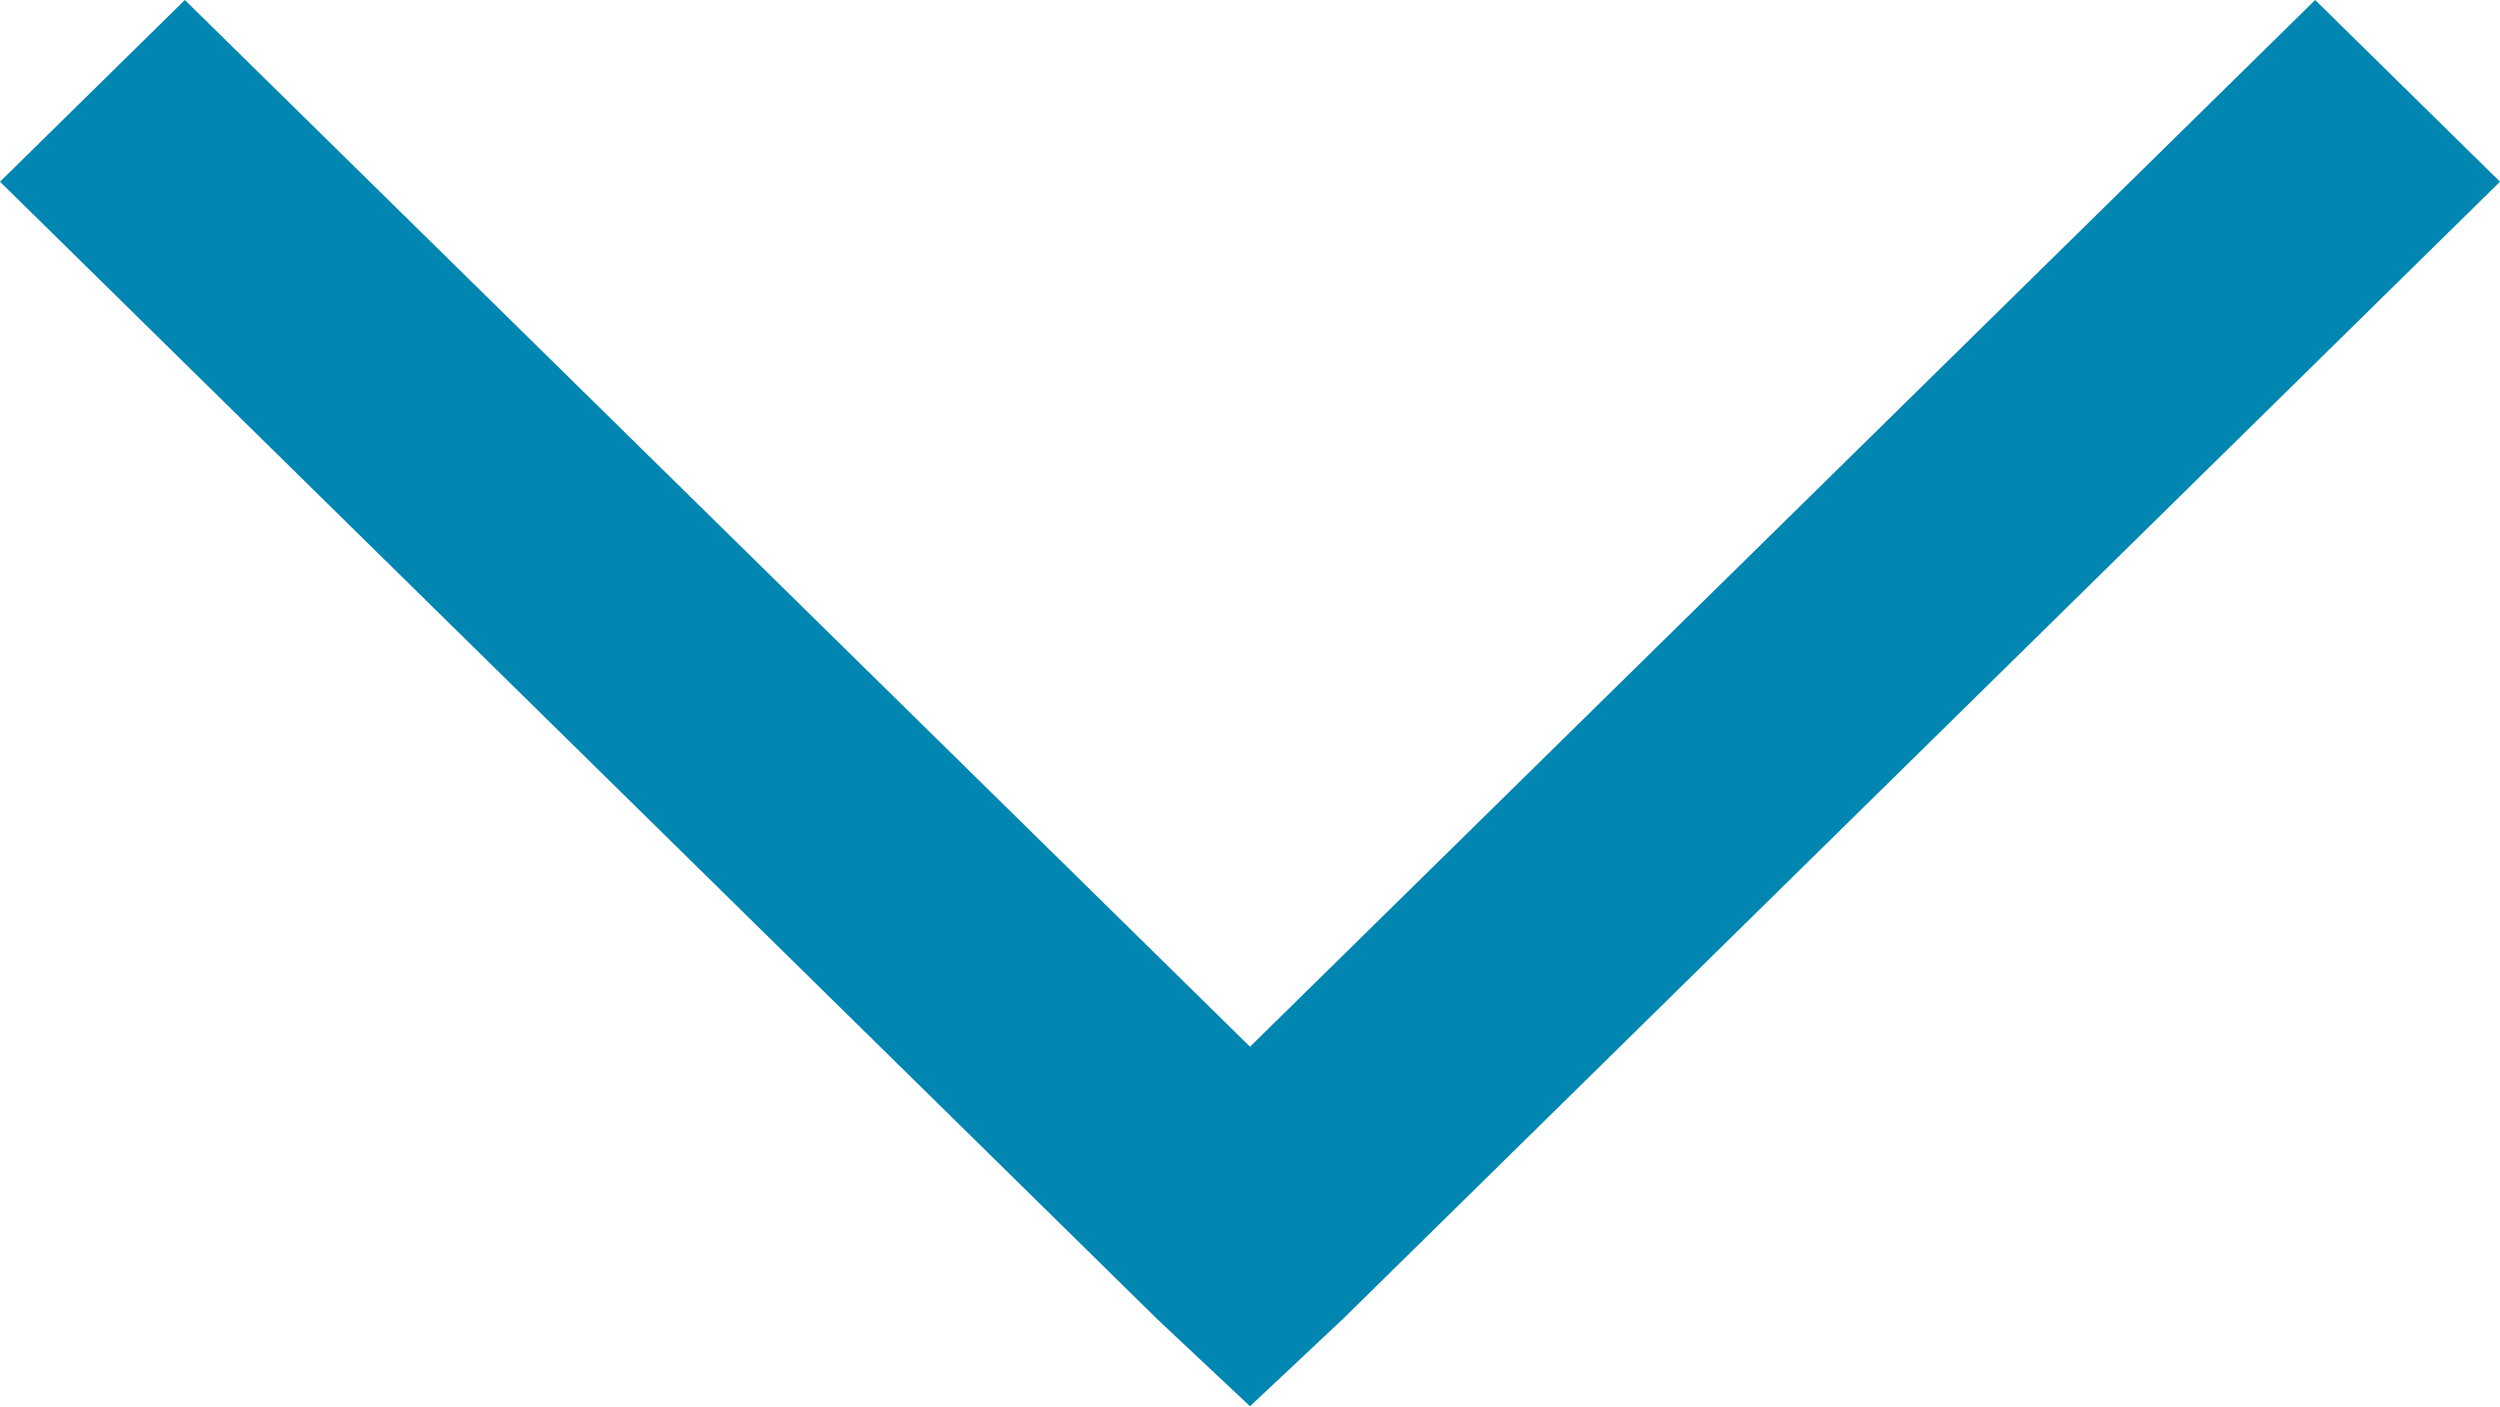
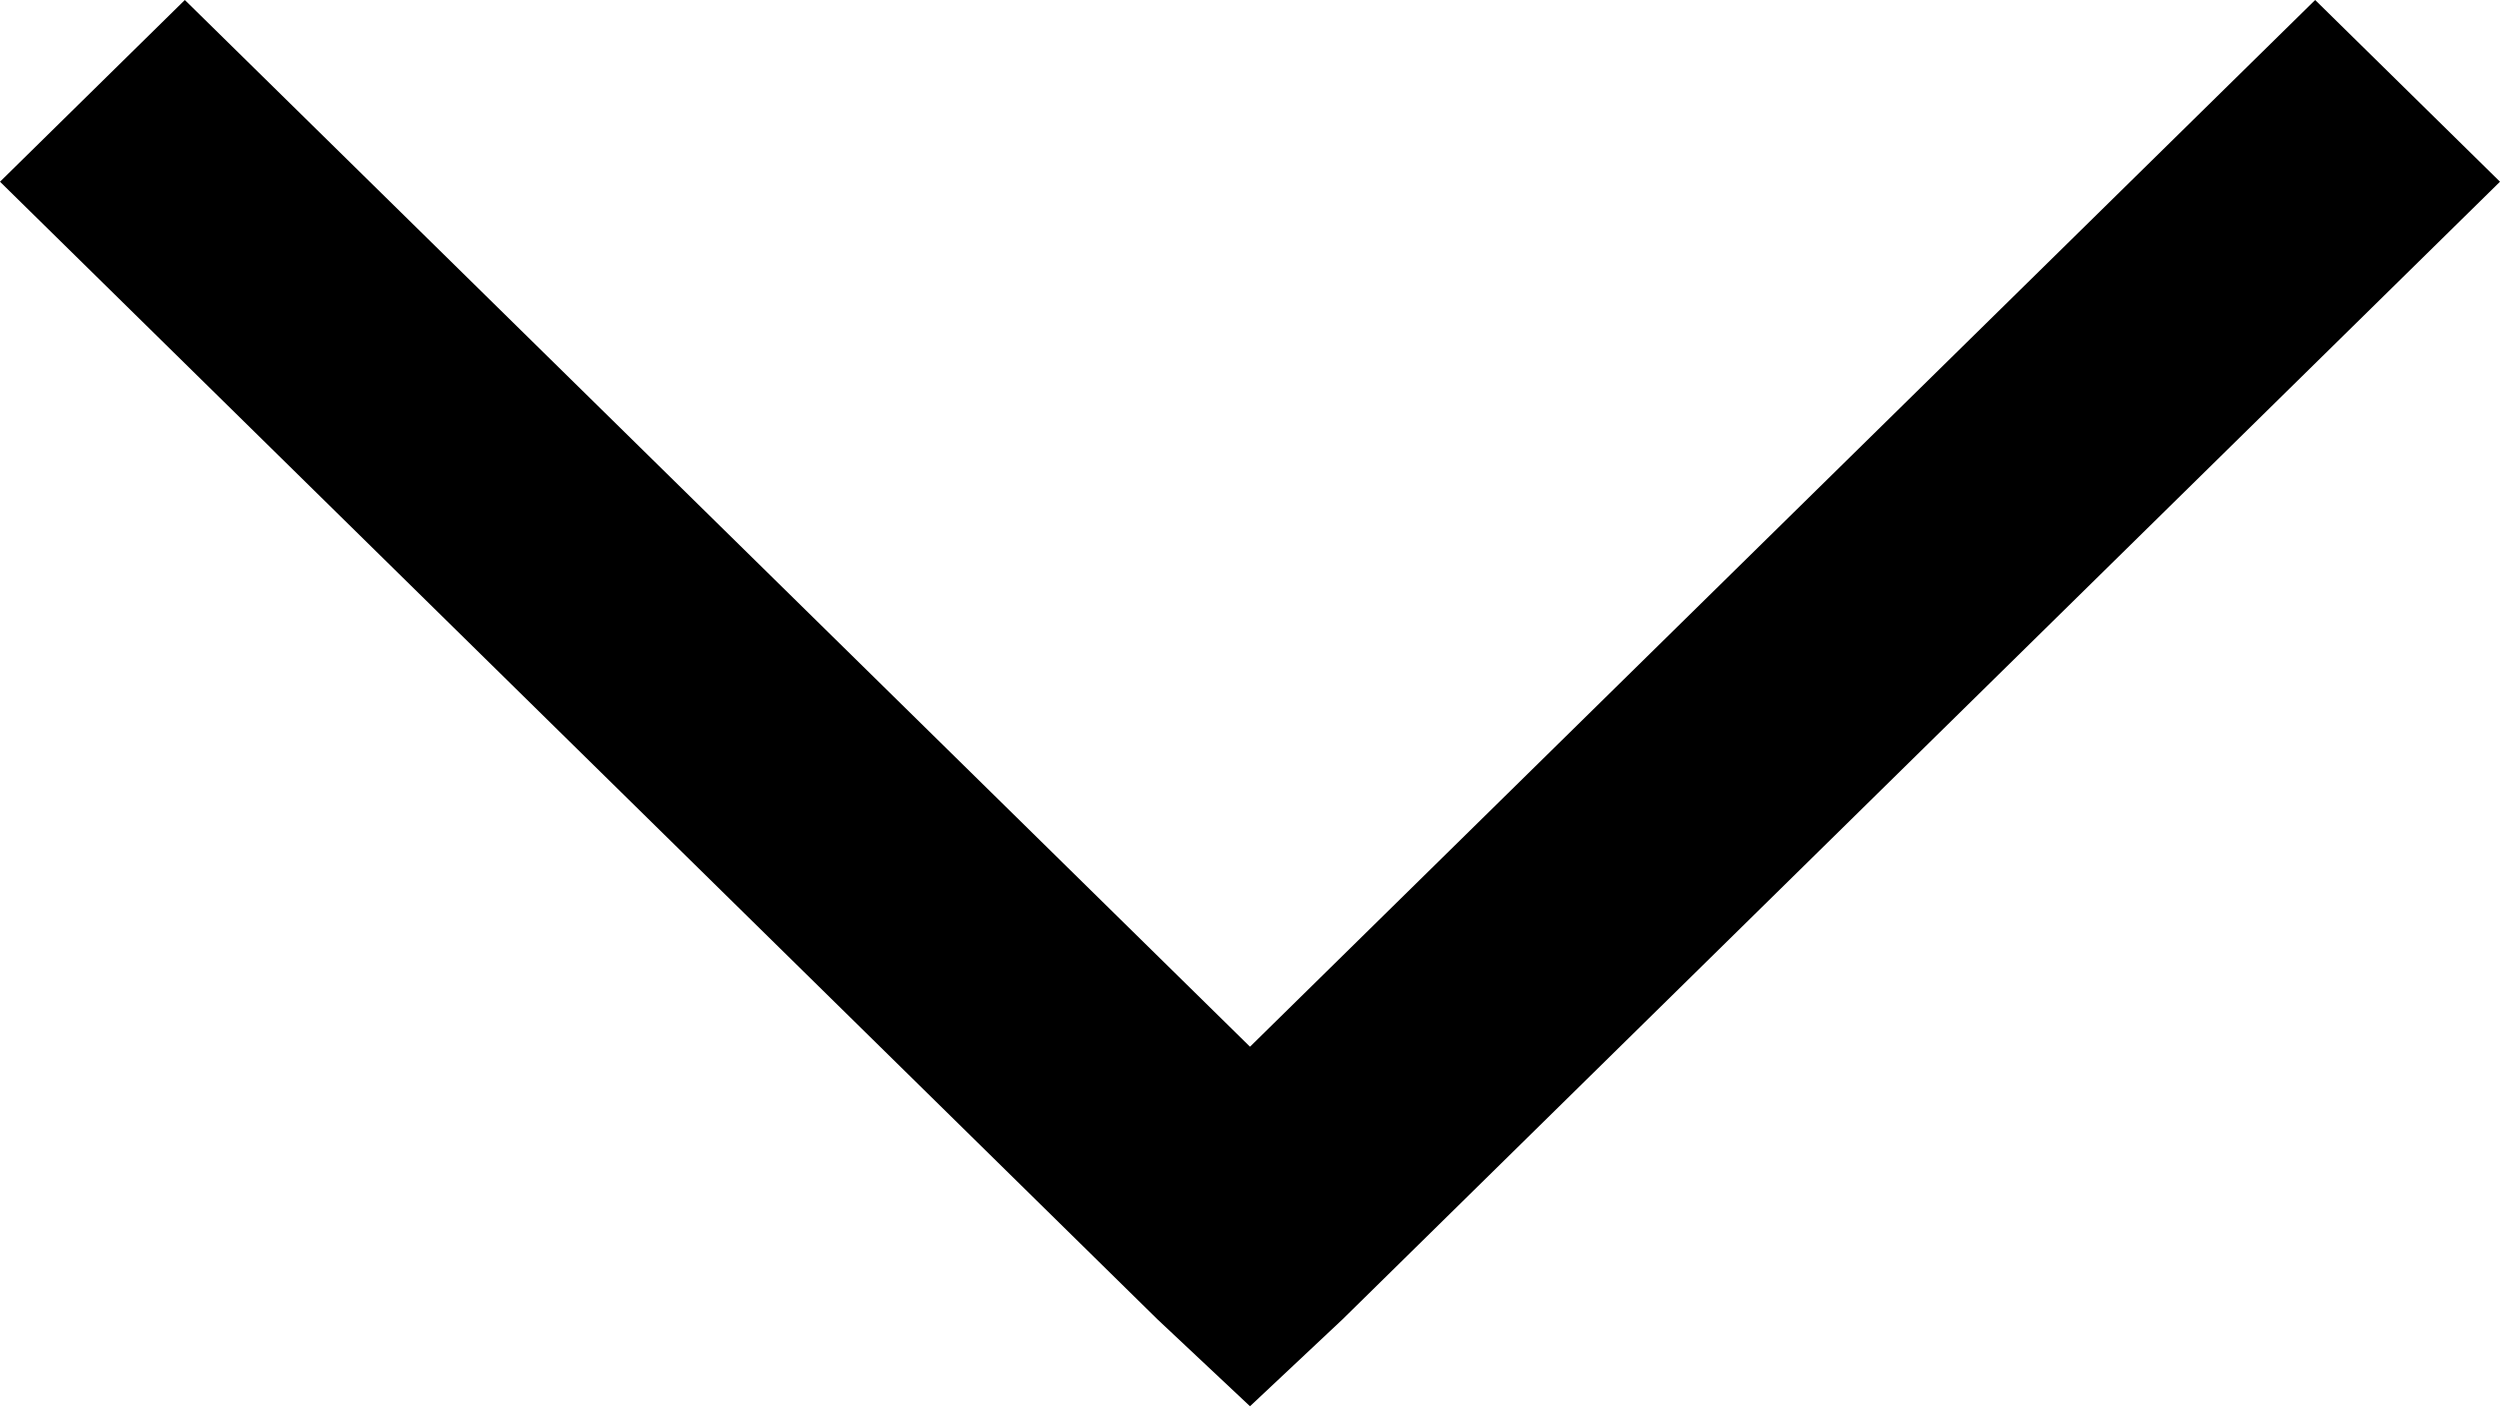
<svg xmlns="http://www.w3.org/2000/svg" width="16px" height="9px" viewBox="0 0 16 9" version="1.1">
-   <g id="07---PLAYER-EXPERT" stroke="none" stroke-width="1" fill="none" fill-rule="evenodd">
-     <g id="06.12.02_story-board-vertical_1280" transform="translate(-1242, -133)" fill="#0086B1">
-       <g id="Group-11" transform="translate(1065, 129)">
-         <g id="Group-8">
-           <g id="Group-9">
-             <g id="picto16/arrow/down-picto/arrow/down" transform="translate(177, 0)">
-               <g id="icons8-expand_arrow" transform="translate(0, 4)">
-                 <polygon id="Shape" points="1.183 0 0 1.163 7.408 8.444 8 9 8.592 8.444 16 1.163 14.817 0 8 6.699" />
+   <g stroke="none" stroke-width="1" fill="none" fill-rule="evenodd">
+     <g transform="translate(-1242, -133)" fill="currentColor">
+       <g transform="translate(1065, 129)">
+         <g>
+           <g>
+             <g transform="translate(177, 0)">
+               <g transform="translate(0, 4)">
+                 <polygon points="1.183 0 0 1.163 7.408 8.444 8 9 8.592 8.444 16 1.163 14.817 0 8 6.699" />
              </g>
            </g>
          </g>
        </g>
      </g>
    </g>
  </g>
</svg>
